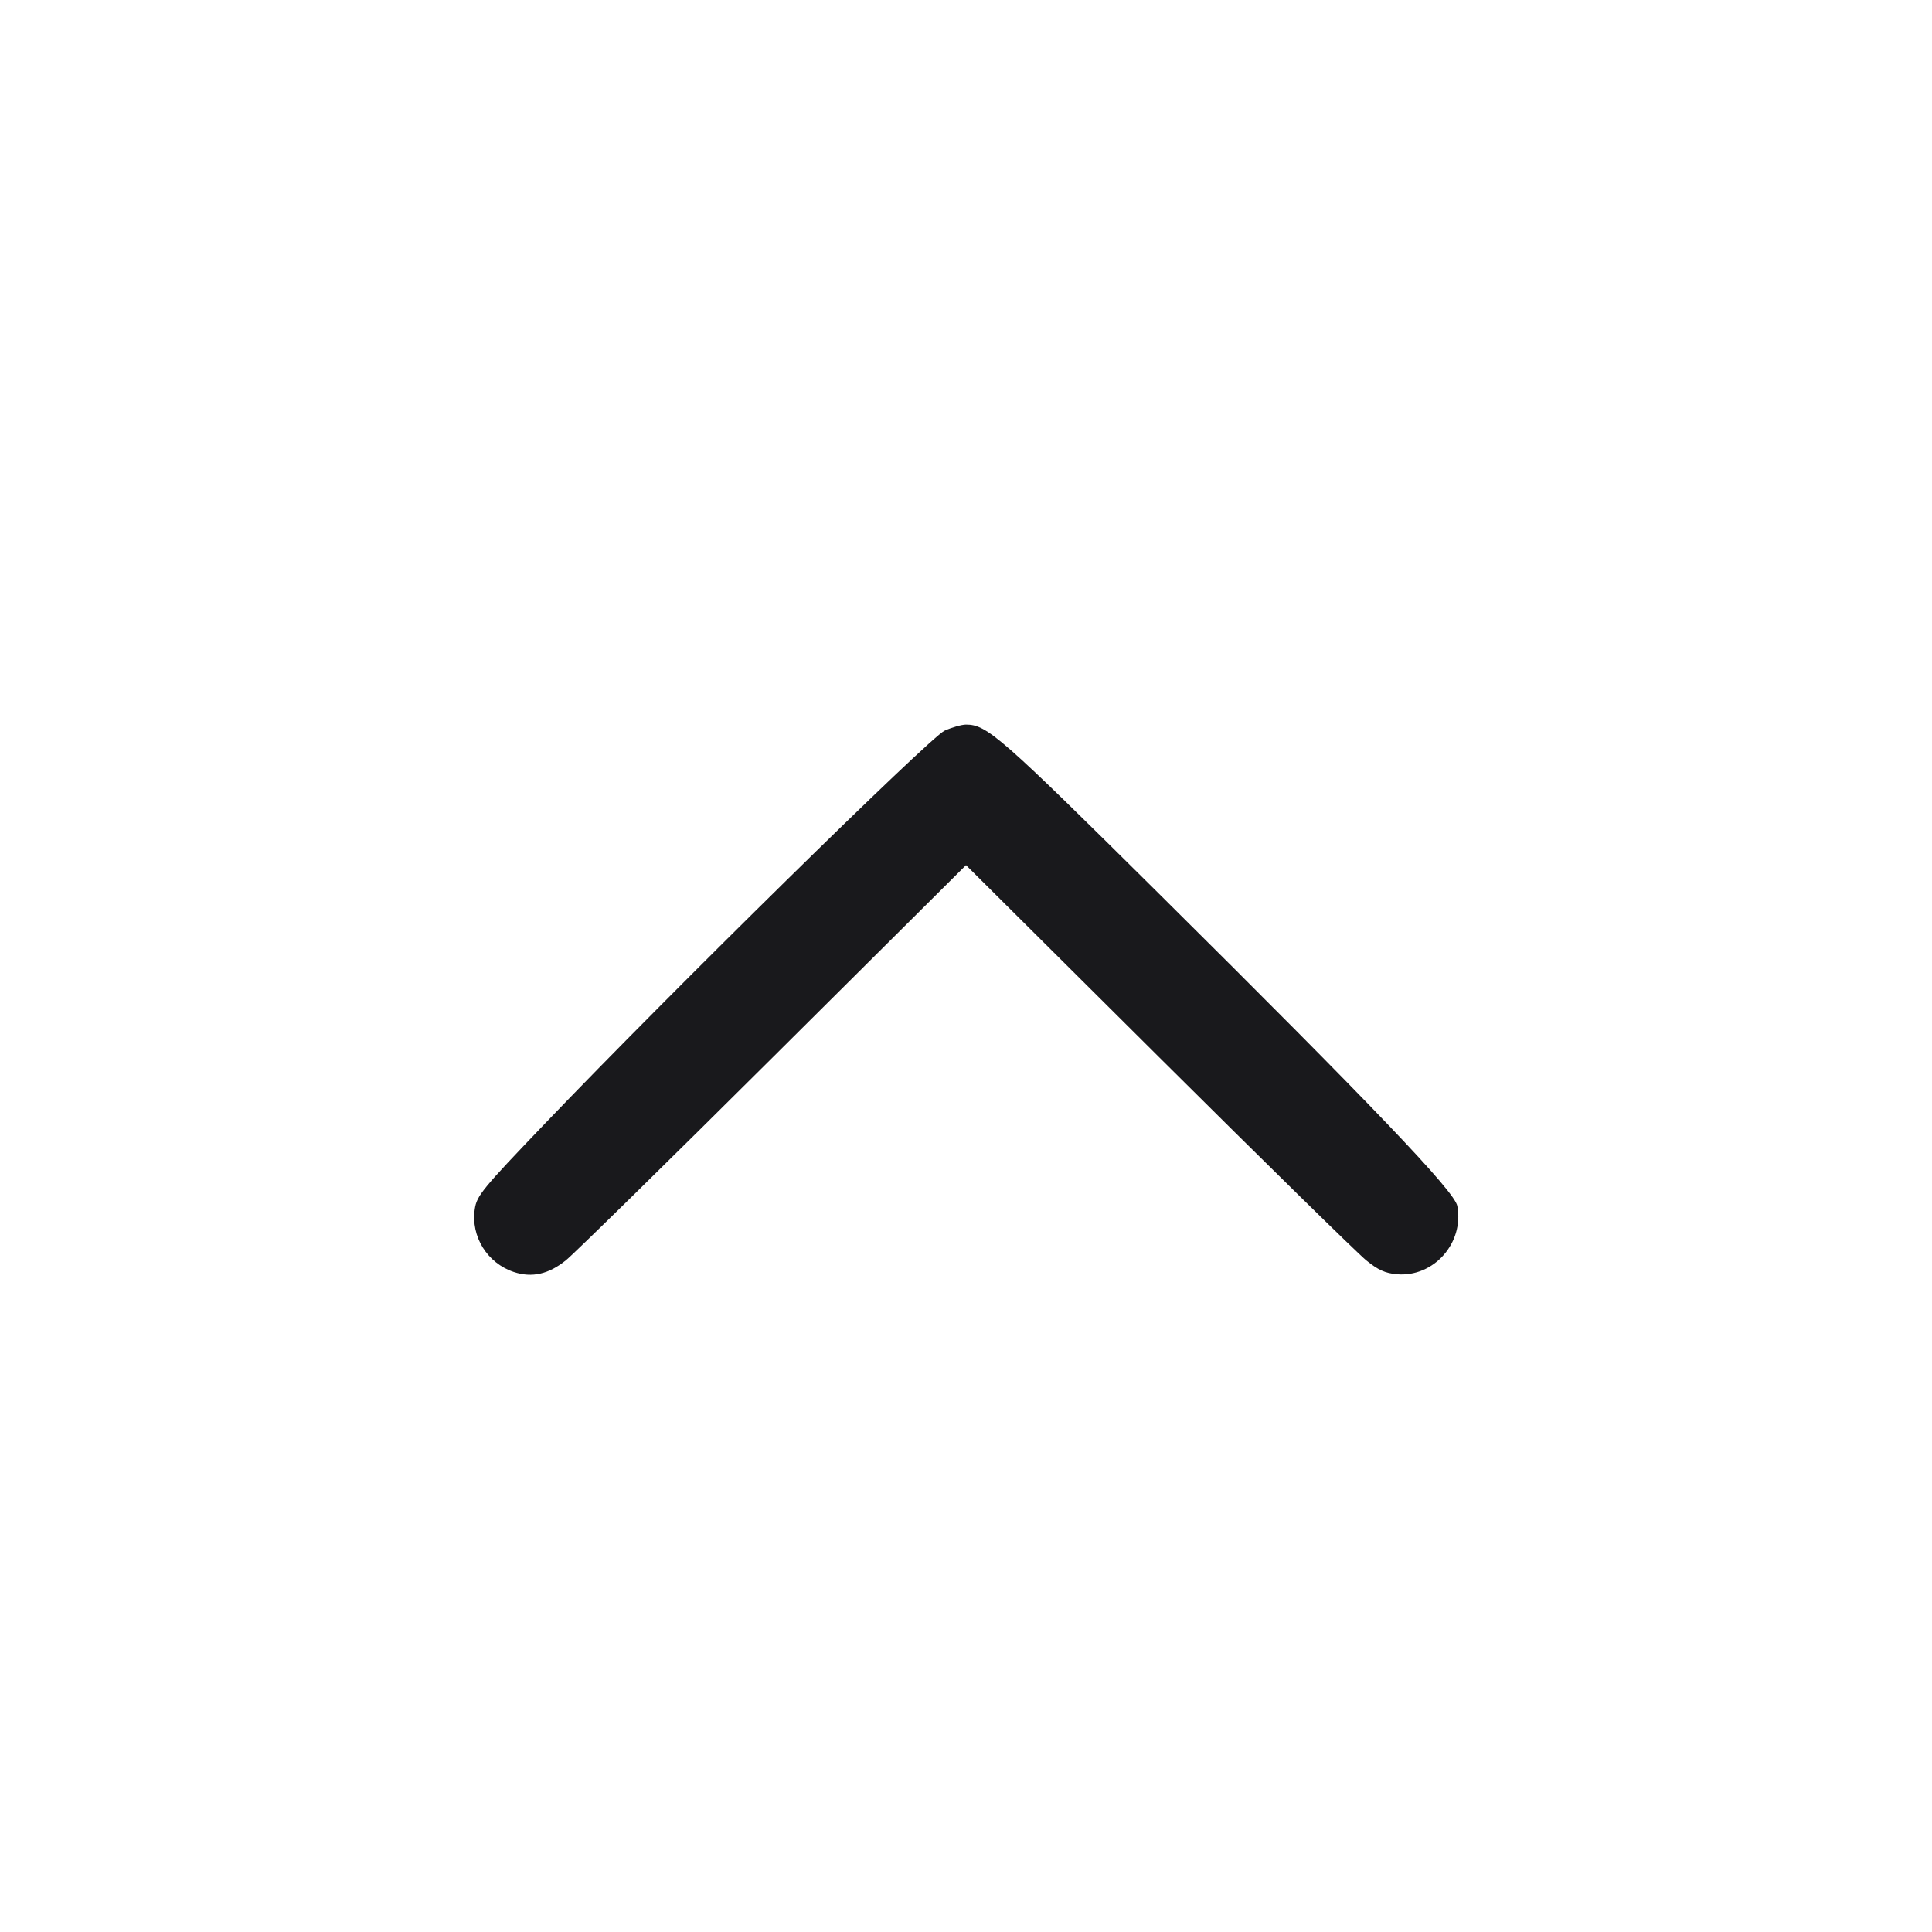
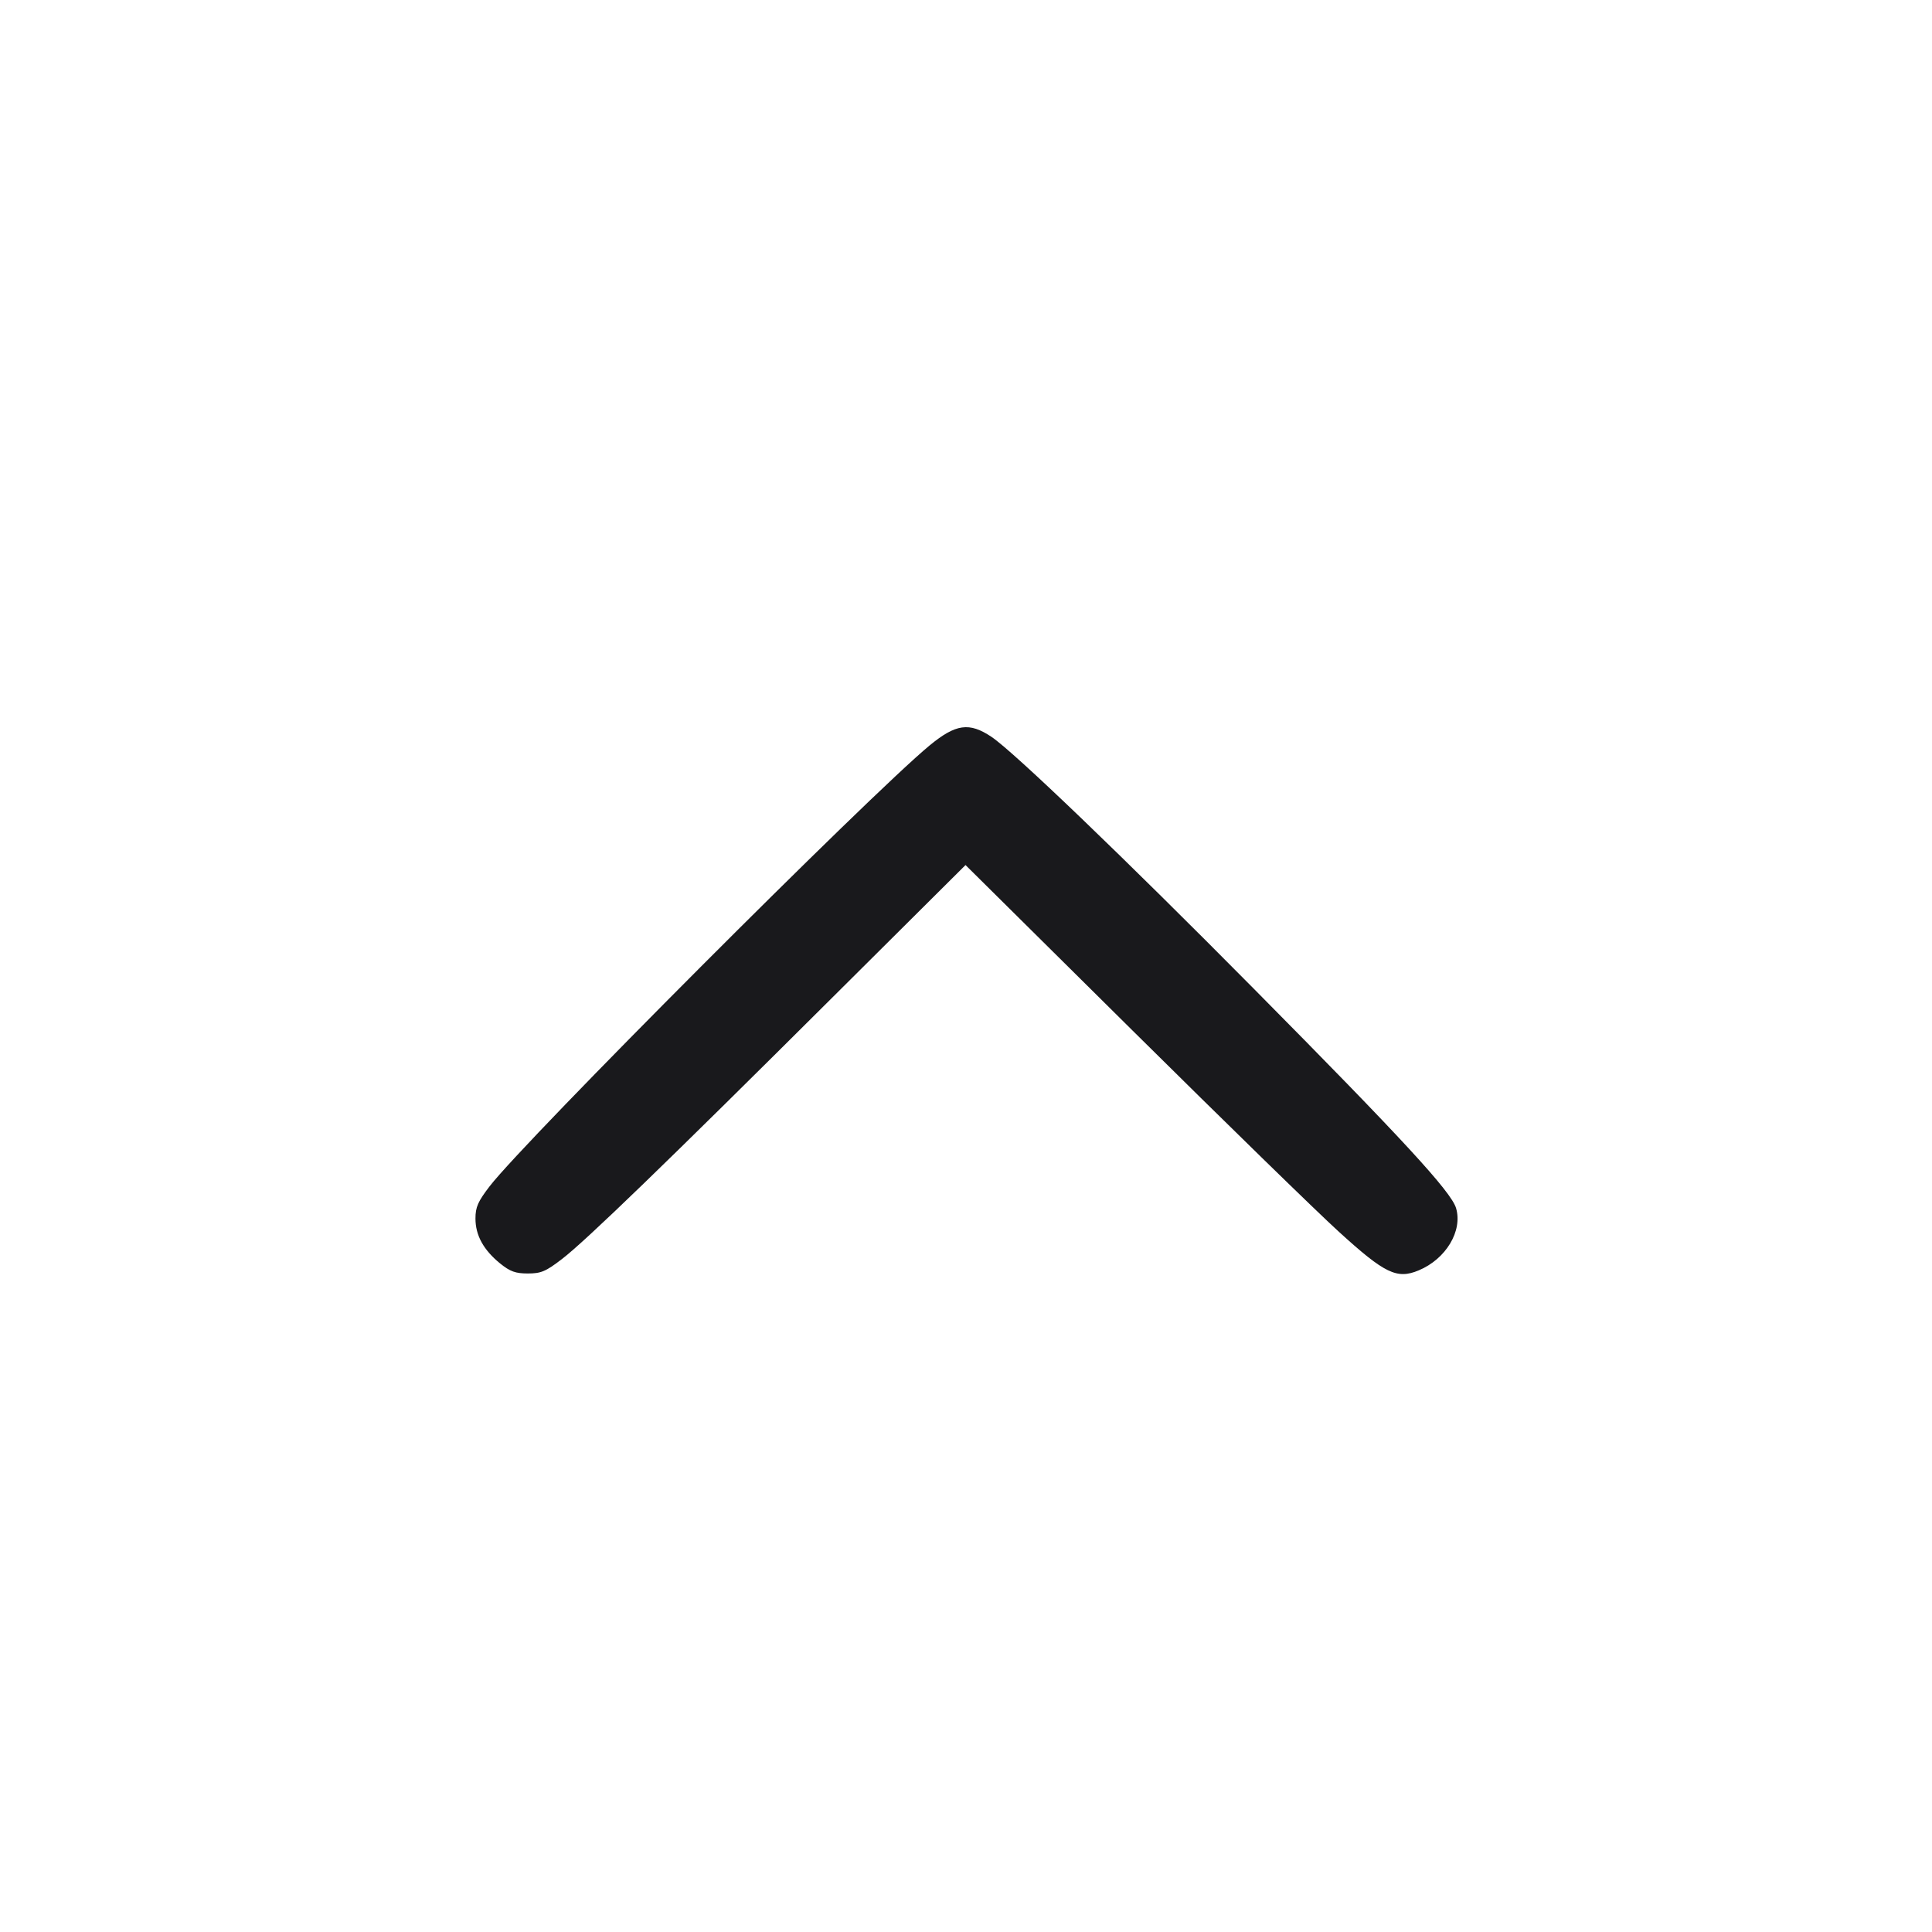
<svg xmlns="http://www.w3.org/2000/svg" width="20" height="20" viewBox="0 0 20 20" fill="none">
-   <path d="M9.778 7.564 C 9.627 7.633,6.938 10.276,5.647 11.625 C 4.989 12.312,4.936 12.377,4.915 12.515 C 4.872 12.800,5.043 13.076,5.320 13.168 C 5.508 13.230,5.681 13.190,5.860 13.045 C 5.946 12.975,6.913 12.026,8.008 10.937 L 10.000 8.956 11.992 10.937 C 13.087 12.026,14.055 12.976,14.143 13.047 C 14.266 13.147,14.339 13.180,14.460 13.191 C 14.842 13.224,15.158 12.867,15.086 12.484 C 15.057 12.332,14.217 11.453,12.001 9.255 C 10.355 7.622,10.217 7.501,10.000 7.501 C 9.954 7.501,9.854 7.530,9.778 7.564 " fill="#19191C" stroke="none" fill-rule="evenodd" />
+   <path d="M9.623 7.717 C 9.005 8.227,5.441 11.798,5.069 12.280 C 4.948 12.438,4.922 12.495,4.922 12.614 C 4.922 12.789,5.006 12.940,5.178 13.080 C 5.281 13.163,5.337 13.183,5.464 13.183 C 5.600 13.183,5.649 13.163,5.818 13.033 C 6.063 12.845,6.901 12.035,8.639 10.304 L 9.995 8.955 11.723 10.667 C 12.673 11.608,13.635 12.547,13.861 12.752 C 14.335 13.184,14.461 13.245,14.686 13.151 C 14.969 13.033,15.143 12.742,15.073 12.506 C 15.021 12.335,14.520 11.791,12.981 10.237 C 11.632 8.874,10.497 7.785,10.264 7.628 C 10.034 7.474,9.895 7.493,9.623 7.717 " fill="#19191C" stroke="none" fill-rule="evenodd" />
</svg>
